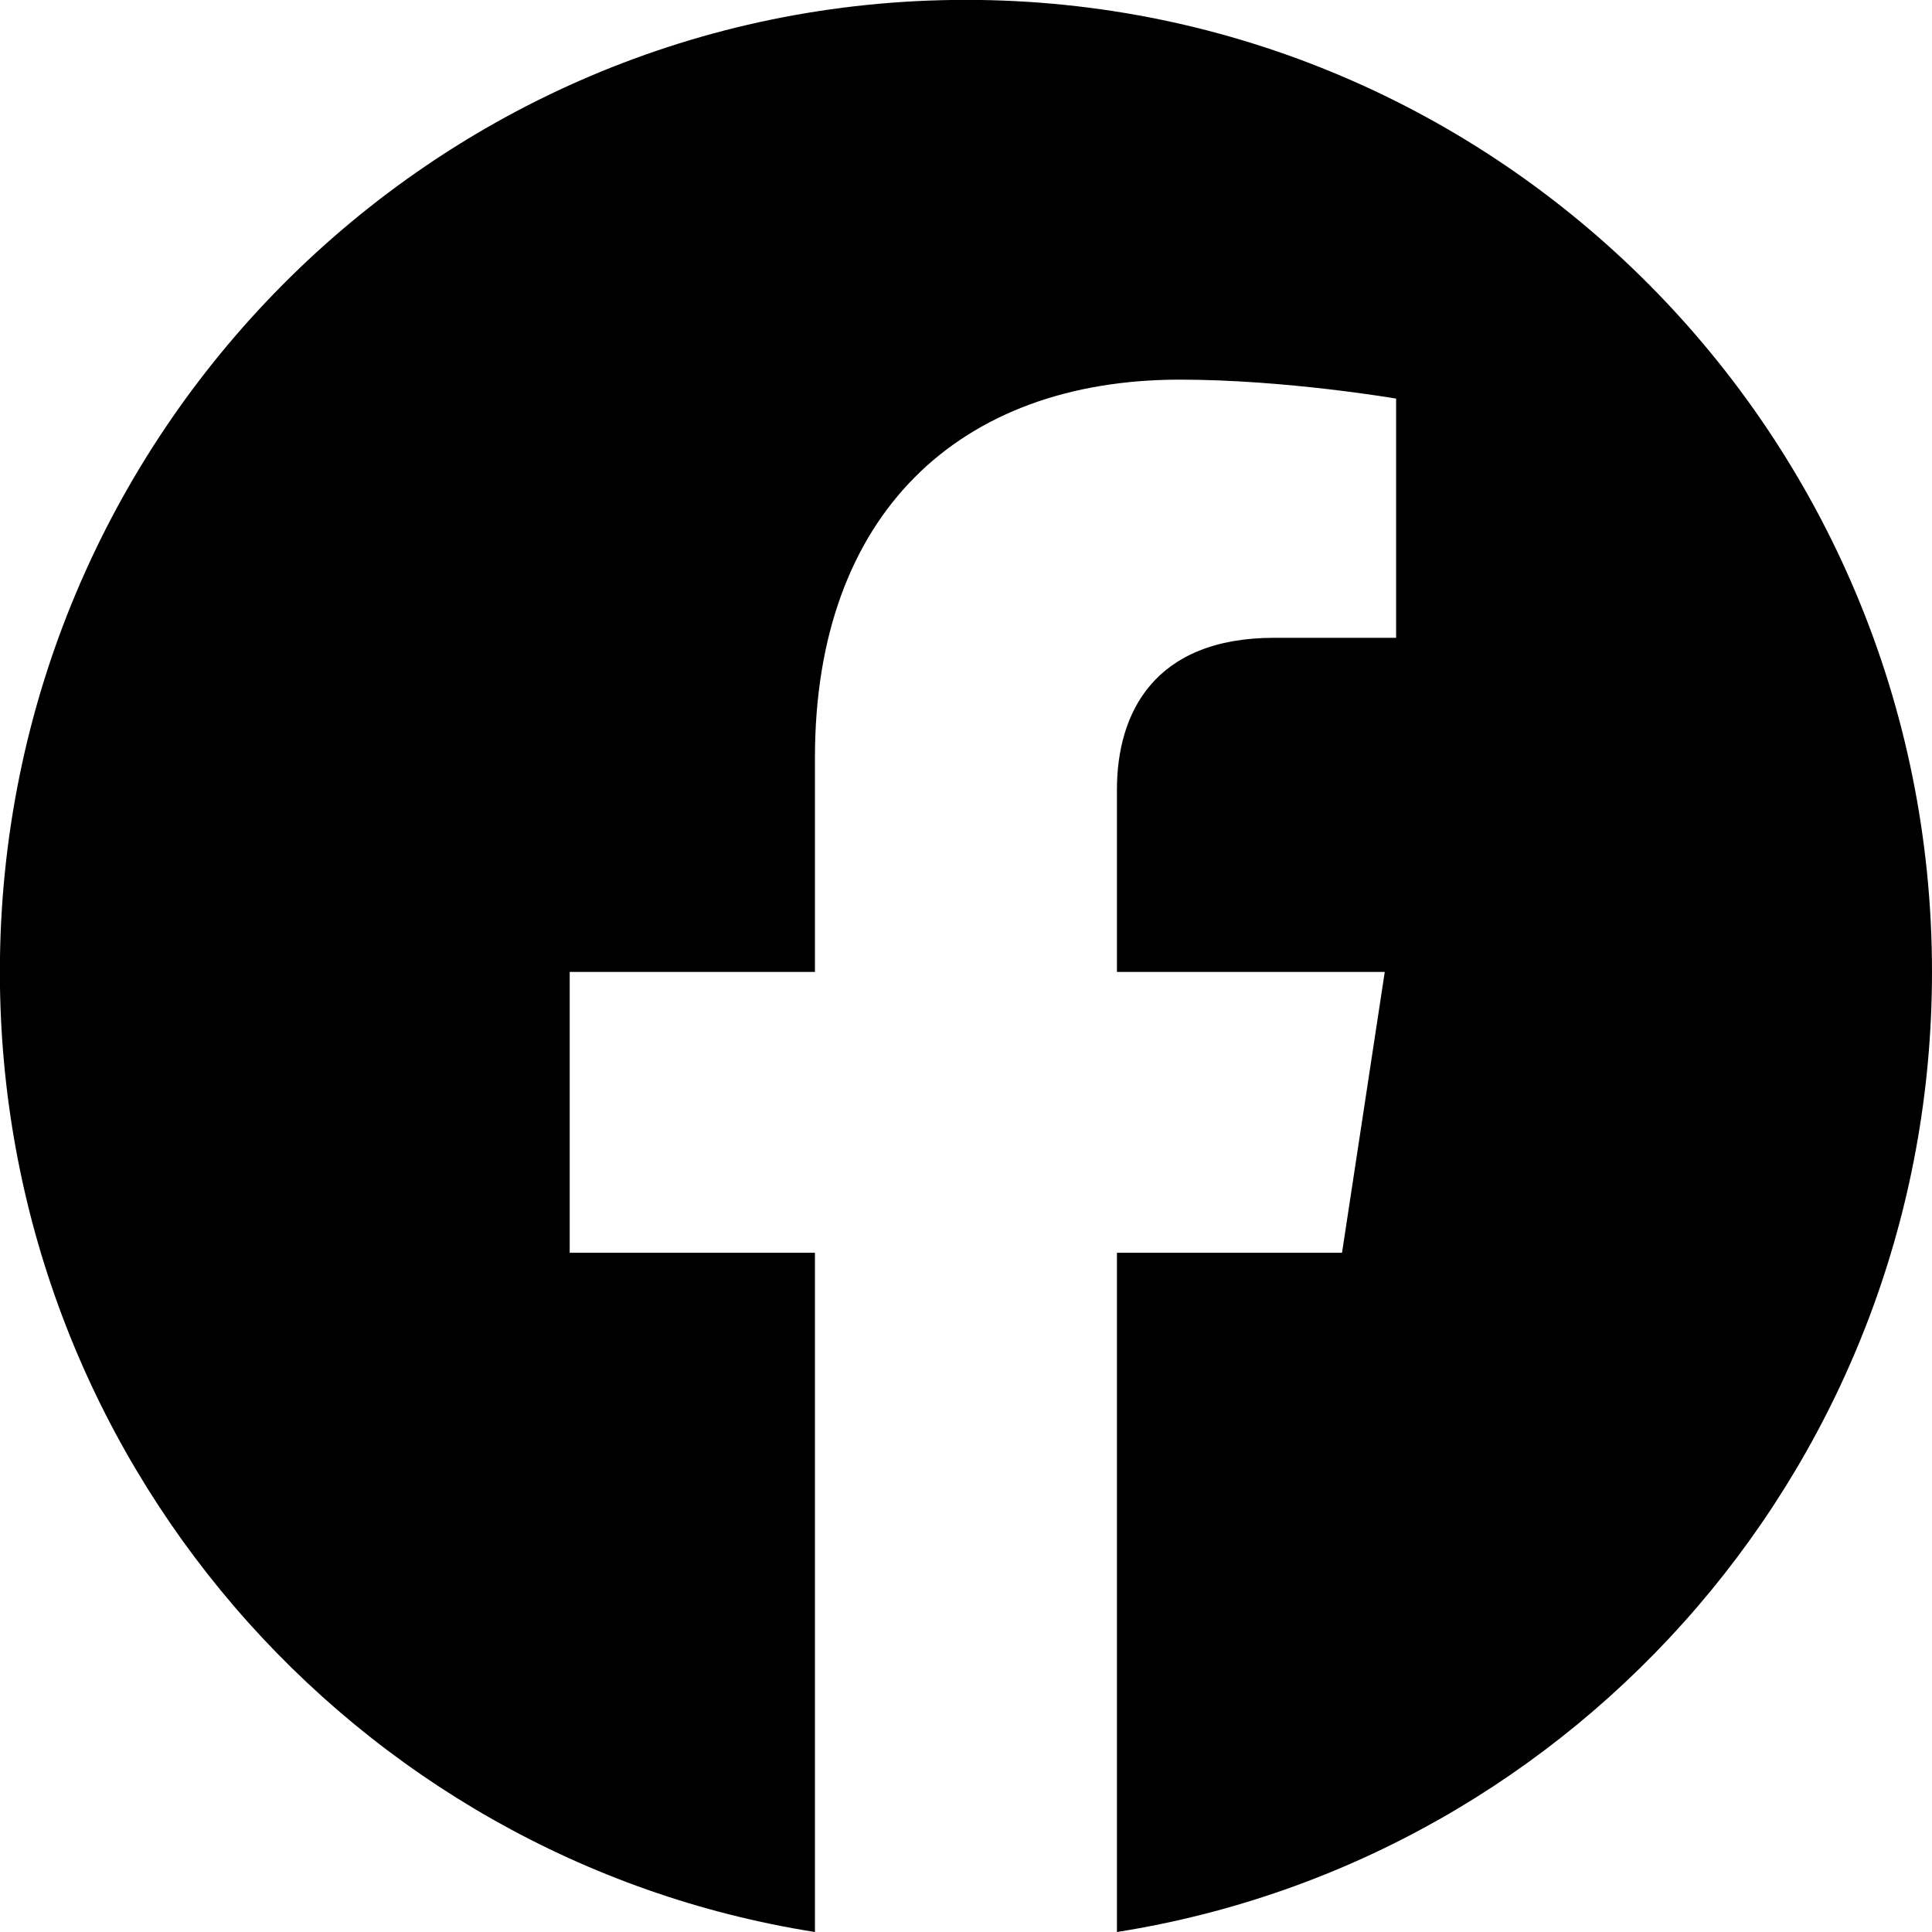
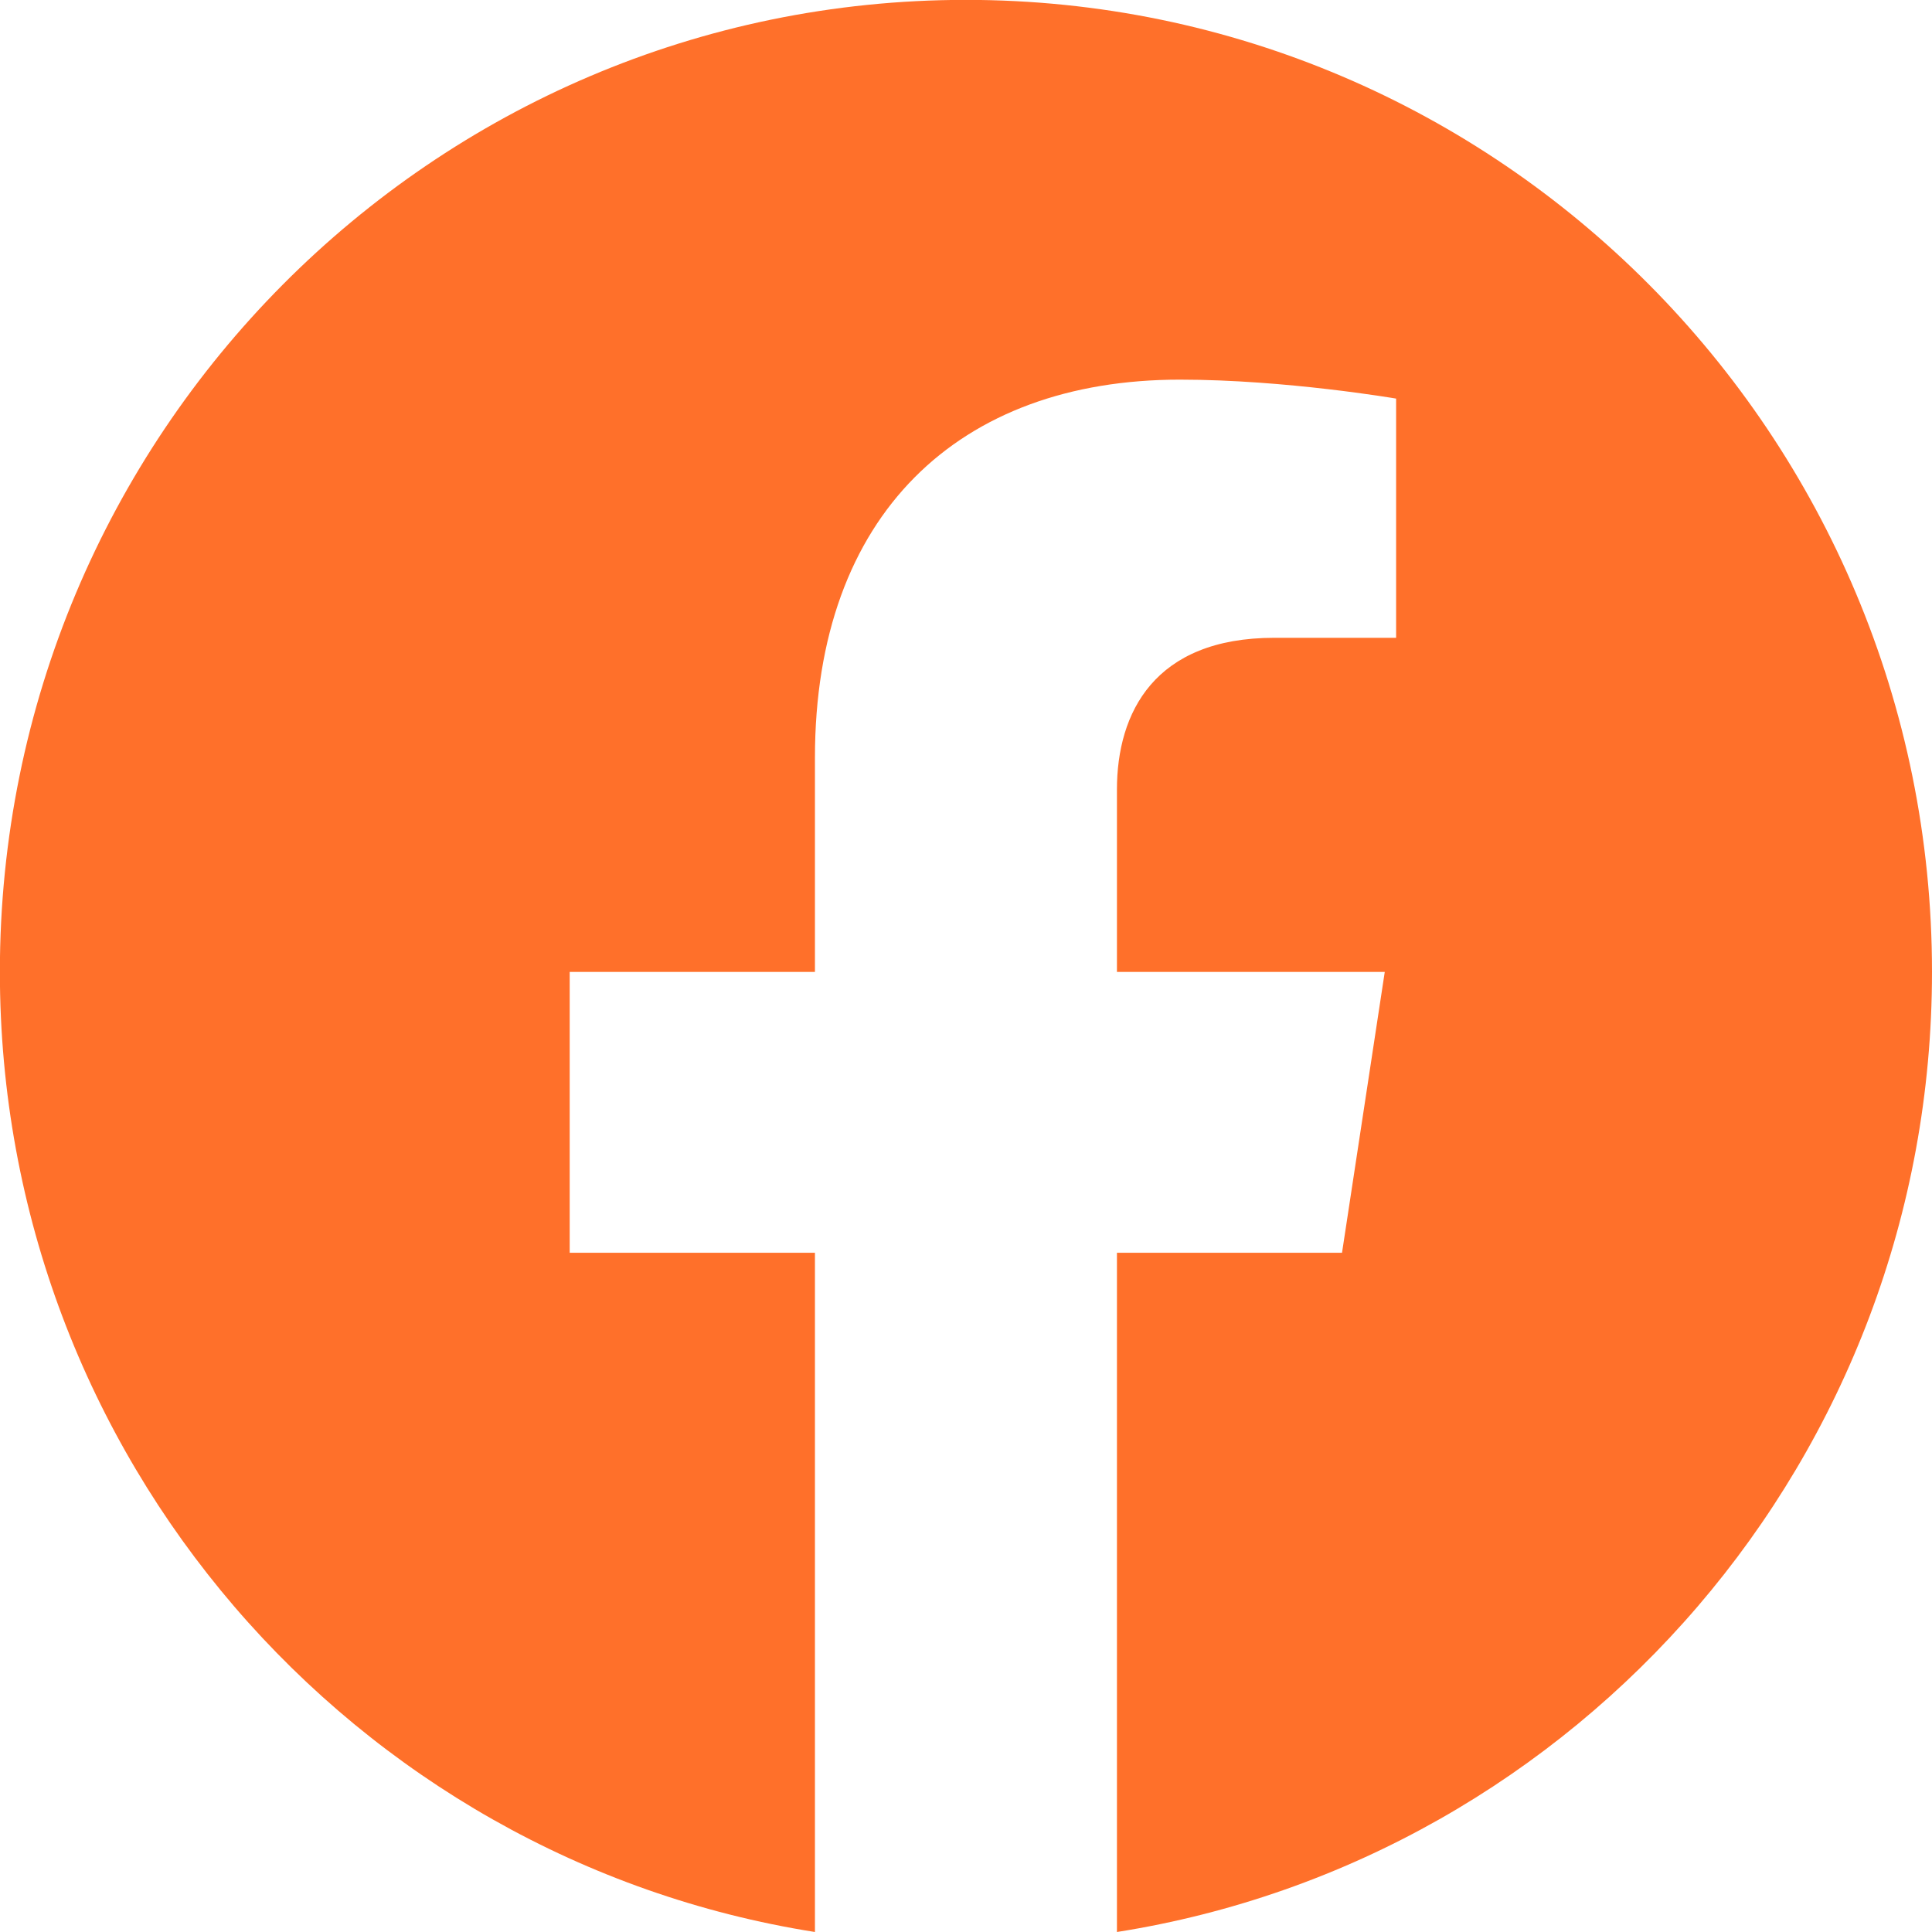
- <svg xmlns="http://www.w3.org/2000/svg" width="16" height="16" viewBox="0 0 16 16" fill="#ff702a">
-   <path d="M16 8.049C16 3.603 12.418 -0.001 7.999 -0.001C3.581 -0.001 -0.001 3.603 -0.001 8.049C-0.001 12.066 2.925 15.396 6.749 16V10.375H4.718V8.049H6.749V6.275C6.749 4.258 7.944 3.144 9.771 3.144C10.647 3.144 11.562 3.301 11.562 3.301V5.282H10.553C9.56 5.282 9.25 5.902 9.25 6.539V8.049H11.468L11.114 10.375H9.25V16C13.074 15.396 16 12.066 16 8.049Z" fill="black" />
+ <svg xmlns="http://www.w3.org/2000/svg" width="16" height="16" viewBox="0 0 16 16" fill="none">
+   <path d="M16 8.049C16 3.603 12.418 -0.001 7.999 -0.001C3.581 -0.001 -0.001 3.603 -0.001 8.049C-0.001 12.066 2.925 15.396 6.749 16V10.375H4.718V8.049H6.749V6.275C6.749 4.258 7.944 3.144 9.771 3.144C10.647 3.144 11.562 3.301 11.562 3.301V5.282H10.553C9.56 5.282 9.25 5.902 9.25 6.539V8.049H11.468L11.114 10.375H9.25V16C13.074 15.396 16 12.066 16 8.049Z" fill="#FF702A" />
</svg>
